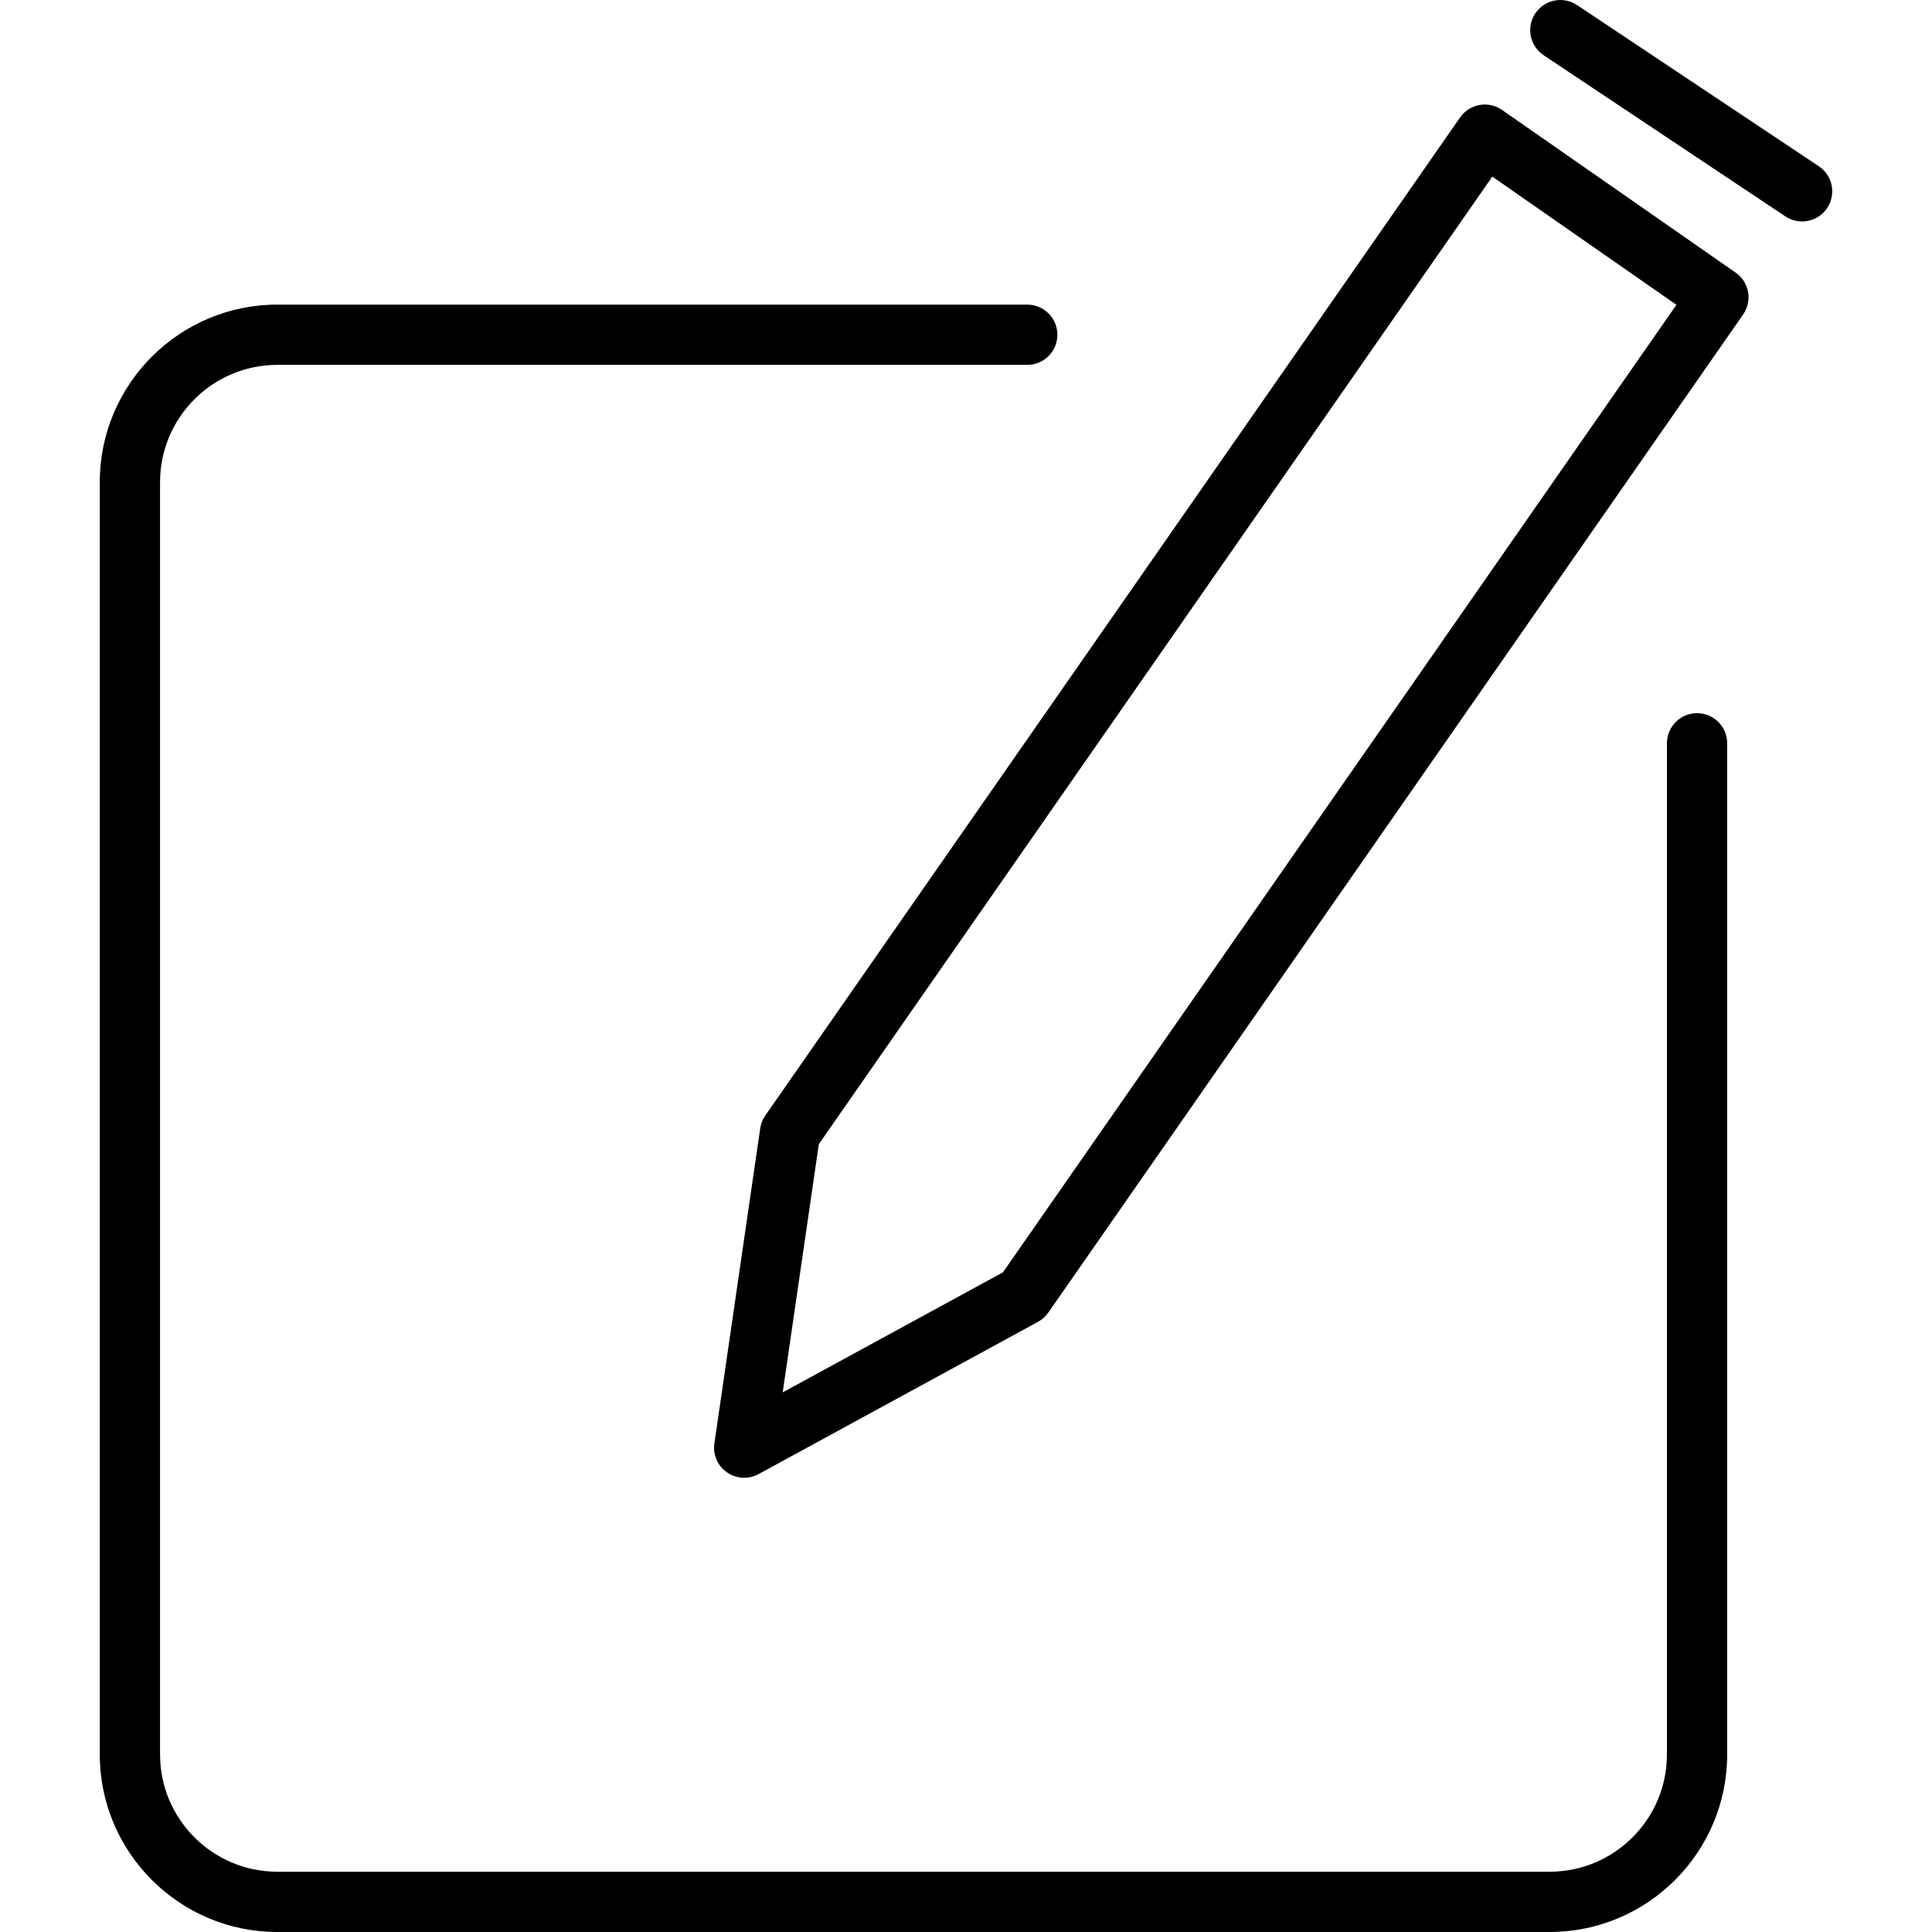
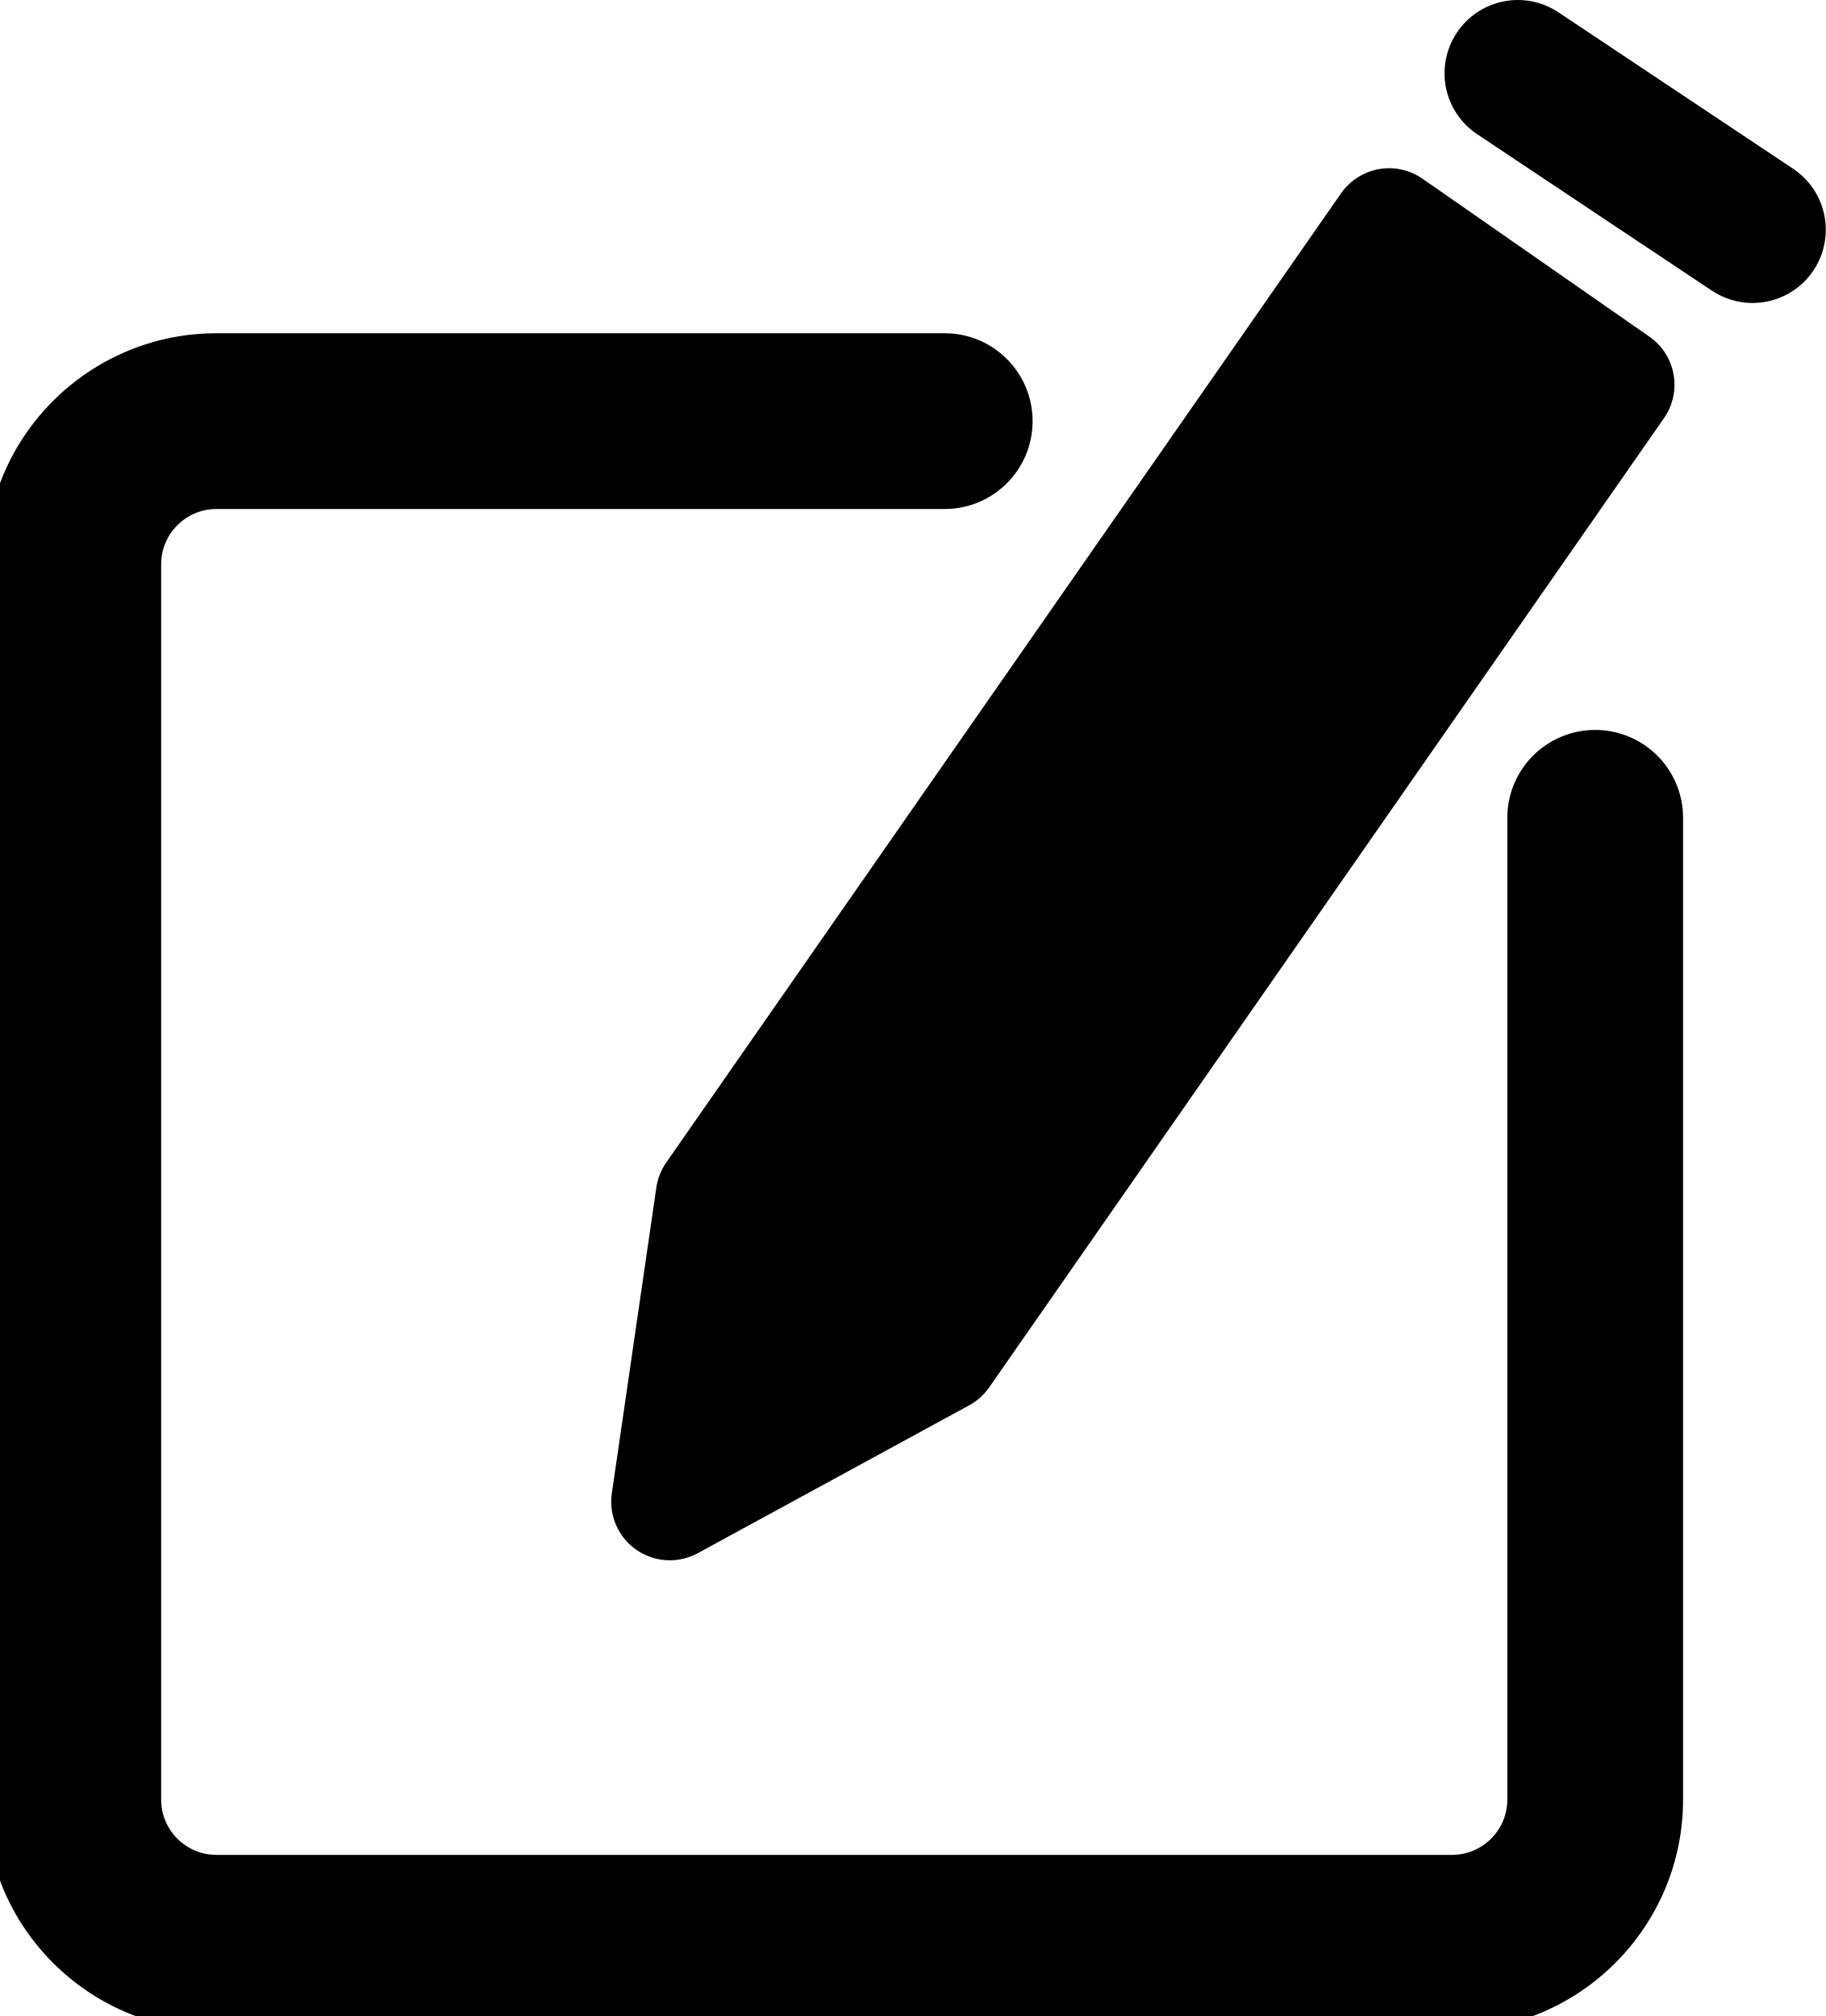
- <svg xmlns="http://www.w3.org/2000/svg" version="1.1" id="Layer_1" x="0px" y="0px" viewBox="0 0 64 64" enable-background="new 0 0 64 64" xml:space="preserve">
-   <g id="Graphic-design_2_">
-     <path d="M49.757,3.642c-0.217-0.152-0.486-0.211-0.747-0.164   c-0.26,0.047-0.491,0.195-0.642,0.412L25.352,36.953   c-0.089,0.127-0.146,0.273-0.169,0.427l-1.518,10.432   c-0.055,0.373,0.107,0.747,0.417,0.962c0.171,0.119,0.37,0.179,0.57,0.179   c0.164,0,0.329-0.04,0.478-0.122l9.256-5.044   c0.136-0.074,0.253-0.178,0.341-0.306L57.743,10.418   c0.315-0.452,0.204-1.074-0.249-1.389L49.757,3.642z M33.224,42.148l-7.296,3.976   l1.197-8.223l22.31-32.05l6.099,4.246L33.224,42.148z" />
-     <path d="M56.217,23.625c-0.552,0-0.998,0.447-0.998,0.998v33.496   c0,2.142-1.742,3.884-3.884,3.884H9.186c-2.142,0-3.884-1.742-3.884-3.884V15.971   c0-2.142,1.742-3.884,3.884-3.884h24.843c0.552,0,0.998-0.447,0.998-0.998   s-0.446-0.998-0.998-0.998H9.186c-3.243,0-5.881,2.638-5.881,5.881V58.119   c0,3.243,2.638,5.881,5.881,5.881h42.148c3.243,0,5.881-2.638,5.881-5.881v-33.496   C57.216,24.071,56.769,23.625,56.217,23.625z" />
-     <path d="M60.25,5.507l-8.008-5.339c-0.46-0.306-1.079-0.182-1.384,0.277   c-0.306,0.459-0.182,1.078,0.277,1.384l8.008,5.339   c0.171,0.113,0.363,0.168,0.553,0.168c0.323,0,0.639-0.156,0.832-0.445   C60.833,6.432,60.709,5.813,60.25,5.507z" />
-   </g>
-   <g>
- </g>
-   <g>
- </g>
-   <g>
- </g>
-   <g>
- </g>
-   <g>
- </g>
-   <g>
- </g>
-   <g>
- </g>
-   <g>
- </g>
-   <g>
- </g>
-   <g>
- </g>
-   <g>
- </g>
-   <g>
- </g>
-   <g>
- </g>
-   <g>
- </g>
-   <g>
- </g>
+ <svg xmlns="http://www.w3.org/2000/svg" version="1.1" id="Layer_1" x="0px" y="0px" viewBox="0 0 62.278 68.777" enable-background="new 0 0 64 64" xml:space="preserve" width="62.278" height="68.777">
+   <defs id="defs42" />
+   <path d="m 49.757,3.642 c -0.217,-0.152 -0.486,-0.211 -0.747,-0.164 -0.26,0.047 -0.491,0.195 -0.642,0.412 L 25.352,36.953 C 25.263,37.08 25.206,37.226 25.183,37.38 l -1.518,10.432 c -0.055,0.373 0.107,0.747 0.417,0.962 0.171,0.119 0.37,0.179 0.57,0.179 0.164,0 0.329,-0.04 0.478,-0.122 l 9.256,-5.044 c 0.136,-0.074 0.253,-0.178 0.341,-0.306 L 57.743,10.418 c 0.315,-0.452 0.204,-1.074 -0.249,-1.389 z" id="path218" style="display:inline;fill:#000000" class="UnoptimicedTransforms" transform="translate(-1.8055,3.277429)" />
+   <path d="M 50.33,2.822 C 50.155,2.7 49.916,2.574 49.615,2.508 49.384,2.457 49.116,2.442 48.831,2.494 48.364,2.578 47.875,2.848 47.547,3.32 40.229,13.832 32.487,24.953 24.531,36.382 c -0.176,0.251 -0.292,0.544 -0.338,0.854 -0.509,3.496 -1.019,7 -1.518,10.432 -0.055,0.378 0.001,0.753 0.144,1.082 0.148,0.341 0.388,0.634 0.692,0.845 0.175,0.122 0.361,0.21 0.548,0.268 0.186,0.058 0.386,0.09 0.593,0.09 0.314,0 0.649,-0.075 0.959,-0.245 3.042,-1.658 6.151,-3.352 9.253,-5.043 0.274,-0.149 0.51,-0.361 0.687,-0.618 7.952,-11.424 15.693,-22.544 23.012,-33.058 0.159,-0.228 0.262,-0.477 0.315,-0.728 0.055,-0.26 0.056,-0.52 0.012,-0.765 C 58.845,9.239 58.75,8.997 58.614,8.782 58.471,8.554 58.284,8.36 58.066,8.208 54.85,5.969 52.18,4.11 50.329,2.821 Z m -1.145,1.64 c 1.851,1.289 4.521,3.148 7.737,5.387 0.001,9.927e-4 4.61e-4,4.729e-4 -5.39e-4,-0.001 1.99e-4,-0.002 8.54e-4,-0.003 -8.4e-5,-0.002 -7.318,10.513 -15.059,21.634 -23.015,33.063 -4.04e-4,5.49e-4 0.004,-0.002 0.002,-0.001 -3.104,1.691 -6.212,3.386 -9.257,5.045 1.03e-4,-6.2e-5 0.002,-2.6e-5 7.27e-4,-2.6e-5 7.59e-4,-3.11e-4 0.002,8.65e-4 0.002,8.24e-4 -1.7e-5,-4e-5 1.76e-4,0.002 9.7e-5,0.002 0.499,-3.433 1.009,-6.936 1.518,-10.432 3.34e-4,-0.002 2.49e-4,-2.4e-4 -0.002,0.003 7.958,-11.432 15.699,-22.552 23.018,-33.066 3.36e-4,-4.82e-4 -0.001,5.922e-4 -0.002,6.547e-4 0.002,-3.206e-4 -2.3e-5,-4.113e-4 -0.001,-7.123e-4 z" id="path2" class="UnoptimicedTransforms" style="display:inline;fill-rule:nonzero;stroke:none" transform="translate(-1.8055,3.277429)" />
+   <path d="m 54.412,24.902 c -0.373,0 -0.773,0.069 -1.167,0.236 -0.338,0.143 -0.666,0.355 -0.953,0.642 -0.258,0.258 -0.483,0.576 -0.642,0.953 -0.147,0.348 -0.236,0.743 -0.236,1.167 0,10.077 0,21.342 0,33.496 0,0.258 -0.051,0.504 -0.147,0.73 -0.094,0.221 -0.231,0.426 -0.406,0.601 -0.17,0.17 -0.374,0.31 -0.601,0.406 -0.22,0.093 -0.466,0.147 -0.73,0.147 -13.607,0 -27.722,0 -42.148,0 -0.261,0 -0.507,-0.052 -0.73,-0.147 C 6.427,63.039 6.223,62.901 6.05,62.728 5.878,62.556 5.739,62.352 5.644,62.127 5.55,61.905 5.497,61.659 5.497,61.397 c 0,-13.995 0,-28.099 0,-42.148 0,-0.262 0.053,-0.508 0.147,-0.73 0.095,-0.225 0.234,-0.429 0.406,-0.601 0.173,-0.173 0.377,-0.311 0.601,-0.406 0.224,-0.095 0.469,-0.147 0.73,-0.147 8.459,0 16.777,0 24.843,0 0.413,0 0.809,-0.085 1.167,-0.236 0.364,-0.154 0.685,-0.374 0.953,-0.642 0.273,-0.273 0.491,-0.597 0.642,-0.953 0.155,-0.367 0.236,-0.763 0.236,-1.167 0,-0.405 -0.081,-0.801 -0.236,-1.167 -0.151,-0.356 -0.369,-0.68 -0.642,-0.953 -0.268,-0.268 -0.589,-0.488 -0.953,-0.642 -0.358,-0.151 -0.754,-0.236 -1.167,-0.236 -8.067,0 -16.384,0 -24.843,0 -1.08,0 -2.118,0.219 -3.067,0.621 C 3.373,12.387 2.524,12.964 1.81,13.678 1.1,14.388 0.522,15.235 0.121,16.181 -0.279,17.125 -0.5,18.163 -0.5,19.248 c 0,14.05 0,28.154 0,42.148 0,1.087 0.222,2.124 0.621,3.067 0.401,0.947 0.979,1.794 1.689,2.503 0.715,0.715 1.563,1.291 2.504,1.689 0.95,0.402 1.988,0.621 3.067,0.621 14.426,0 28.541,0 42.148,0 1.095,0 2.132,-0.225 3.067,-0.621 0.955,-0.405 1.8,-0.986 2.503,-1.689 0.721,-0.721 1.294,-1.573 1.689,-2.503 0.407,-0.961 0.621,-2 0.621,-3.067 0,-12.153 0,-23.419 0,-33.496 1e-6,-0.424 -0.089,-0.82 -0.236,-1.167 C 57.015,26.357 56.79,26.038 56.532,25.78 56.245,25.494 55.917,25.281 55.579,25.139 55.185,24.972 54.785,24.902 54.412,24.902 Z m 0,4 c -0.122,0 -0.256,-0.023 -0.39,-0.079 -0.114,-0.048 -0.223,-0.119 -0.318,-0.214 -0.085,-0.085 -0.161,-0.192 -0.214,-0.318 -0.05,-0.118 -0.079,-0.251 -0.079,-0.39 0,10.077 0,21.342 0,33.496 0,0.529 -0.106,1.038 -0.304,1.507 -0.193,0.456 -0.476,0.877 -0.834,1.236 -0.349,0.349 -0.767,0.636 -1.236,0.834 -0.456,0.193 -0.964,0.304 -1.507,0.304 -13.607,0 -27.722,0 -42.148,0 -0.535,0 -1.043,-0.108 -1.507,-0.304 C 5.413,64.778 4.993,64.494 4.639,64.139 4.286,63.787 4.001,63.367 3.804,62.903 3.609,62.443 3.5,61.935 3.5,61.397 c 0,-13.995 0,-28.099 0,-42.148 0,-0.538 0.109,-1.046 0.304,-1.507 0.197,-0.464 0.482,-0.883 0.834,-1.236 0.354,-0.354 0.774,-0.639 1.236,-0.834 0.463,-0.196 0.971,-0.304 1.507,-0.304 8.459,0 16.777,0 24.843,0 -0.135,0 -0.268,-0.028 -0.39,-0.079 -0.123,-0.052 -0.23,-0.125 -0.318,-0.214 -0.09,-0.09 -0.163,-0.198 -0.214,-0.318 -0.053,-0.124 -0.079,-0.258 -0.079,-0.39 0,-0.132 0.027,-0.265 0.079,-0.39 0.051,-0.12 0.123,-0.228 0.214,-0.318 0.089,-0.089 0.196,-0.162 0.318,-0.214 0.122,-0.051 0.255,-0.079 0.39,-0.079 -8.067,0 -16.384,0 -24.843,0 -0.806,0 -1.582,0.164 -2.291,0.464 -0.703,0.298 -1.336,0.728 -1.869,1.261 -0.53,0.53 -0.961,1.162 -1.26,1.869 -0.299,0.705 -0.464,1.481 -0.464,2.291 0,14.05 0,28.154 0,42.148 0,0.811 0.166,1.586 0.464,2.291 0.3,0.707 0.731,1.339 1.261,1.869 0.533,0.533 1.167,0.963 1.869,1.261 0.71,0.301 1.486,0.464 2.291,0.464 14.426,0 28.541,0 42.148,0 0.817,0 1.592,-0.168 2.291,-0.464 0.713,-0.302 1.344,-0.736 1.869,-1.261 0.538,-0.538 0.966,-1.173 1.26,-1.869 0.304,-0.718 0.464,-1.494 0.464,-2.291 0,-12.153 0,-23.419 0,-33.496 0,0.139 -0.029,0.272 -0.079,0.39 -0.054,0.127 -0.129,0.233 -0.214,0.318 -0.095,0.095 -0.204,0.166 -0.318,0.214 -0.134,0.057 -0.268,0.079 -0.39,0.079 z" id="path4" style="display:inline;fill-rule:nonzero;stroke:none" />
+   <path d="m 62.138,3.729 -8.008,-5.339 c -0.46,-0.306 -1.079,-0.182 -1.384,0.277 -0.306,0.459 -0.182,1.078 0.277,1.384 l 8.008,5.339 c 0.171,0.113 0.363,0.168 0.553,0.168 0.323,0 0.639,-0.156 0.832,-0.445 0.306,-0.459 0.182,-1.078 -0.277,-1.384 z" id="path224" style="fill:#000000" class="UnoptimicedTransforms" transform="translate(-1.8055,3.277429)" />
+   <path d="m 61.082,4.259 c -1.679,-1.119 -4.565,-3.044 -8.008,-5.339 -0.278,-0.185 -0.59,-0.313 -0.919,-0.376 -0.314,-0.06 -0.639,-0.059 -0.957,0.005 -0.308,0.062 -0.611,0.183 -0.886,0.365 -0.271,0.179 -0.513,0.415 -0.703,0.702 -0.188,0.282 -0.313,0.595 -0.375,0.916 -0.061,0.321 -0.058,0.646 0.004,0.958 0.063,0.315 0.186,0.616 0.364,0.885 0.183,0.277 0.42,0.516 0.7,0.703 1.397,0.931 2.743,1.829 4.004,2.67 1.261,0.841 2.607,1.738 4.004,2.669 0.414,0.274 0.893,0.42 1.385,0.42 0.41,-10e-8 0.807,-0.101 1.16,-0.285 0.378,-0.198 0.692,-0.485 0.92,-0.829 0.196,-0.294 0.317,-0.609 0.375,-0.918 0.064,-0.337 0.054,-0.663 -0.004,-0.957 C 62.078,5.507 61.945,5.21 61.782,4.962 61.57,4.641 61.315,4.414 61.082,4.259 Z m -1.664,2.496 c -0.044,-0.03 -0.097,-0.075 -0.14,-0.141 -0.033,-0.051 -0.06,-0.11 -0.073,-0.178 -0.012,-0.059 -0.014,-0.123 -7.34e-4,-0.192 0.012,-0.064 0.037,-0.127 0.075,-0.184 0.045,-0.067 0.109,-0.126 0.186,-0.167 0.071,-0.037 0.149,-0.057 0.23,-0.057 0.102,0 0.198,0.031 0.276,0.082 C 58.577,4.989 57.231,4.091 55.97,3.251 54.709,2.41 53.363,1.512 51.966,0.581 c 0.054,0.036 0.103,0.084 0.14,0.141 0.036,0.055 0.061,0.115 0.073,0.178 0.012,0.062 0.013,0.127 7.22e-4,0.192 -0.013,0.066 -0.039,0.13 -0.075,0.185 -0.036,0.054 -0.085,0.102 -0.141,0.139 -0.057,0.037 -0.118,0.062 -0.179,0.074 -0.063,0.013 -0.128,0.013 -0.192,7.915e-4 -0.068,-0.013 -0.13,-0.039 -0.183,-0.074 3.441,2.294 6.327,4.218 8.007,5.338 z" id="path6" style="fill-rule:nonzero;stroke:none" class="UnoptimicedTransforms" transform="translate(0.08304504,1.499975)" />
</svg>
